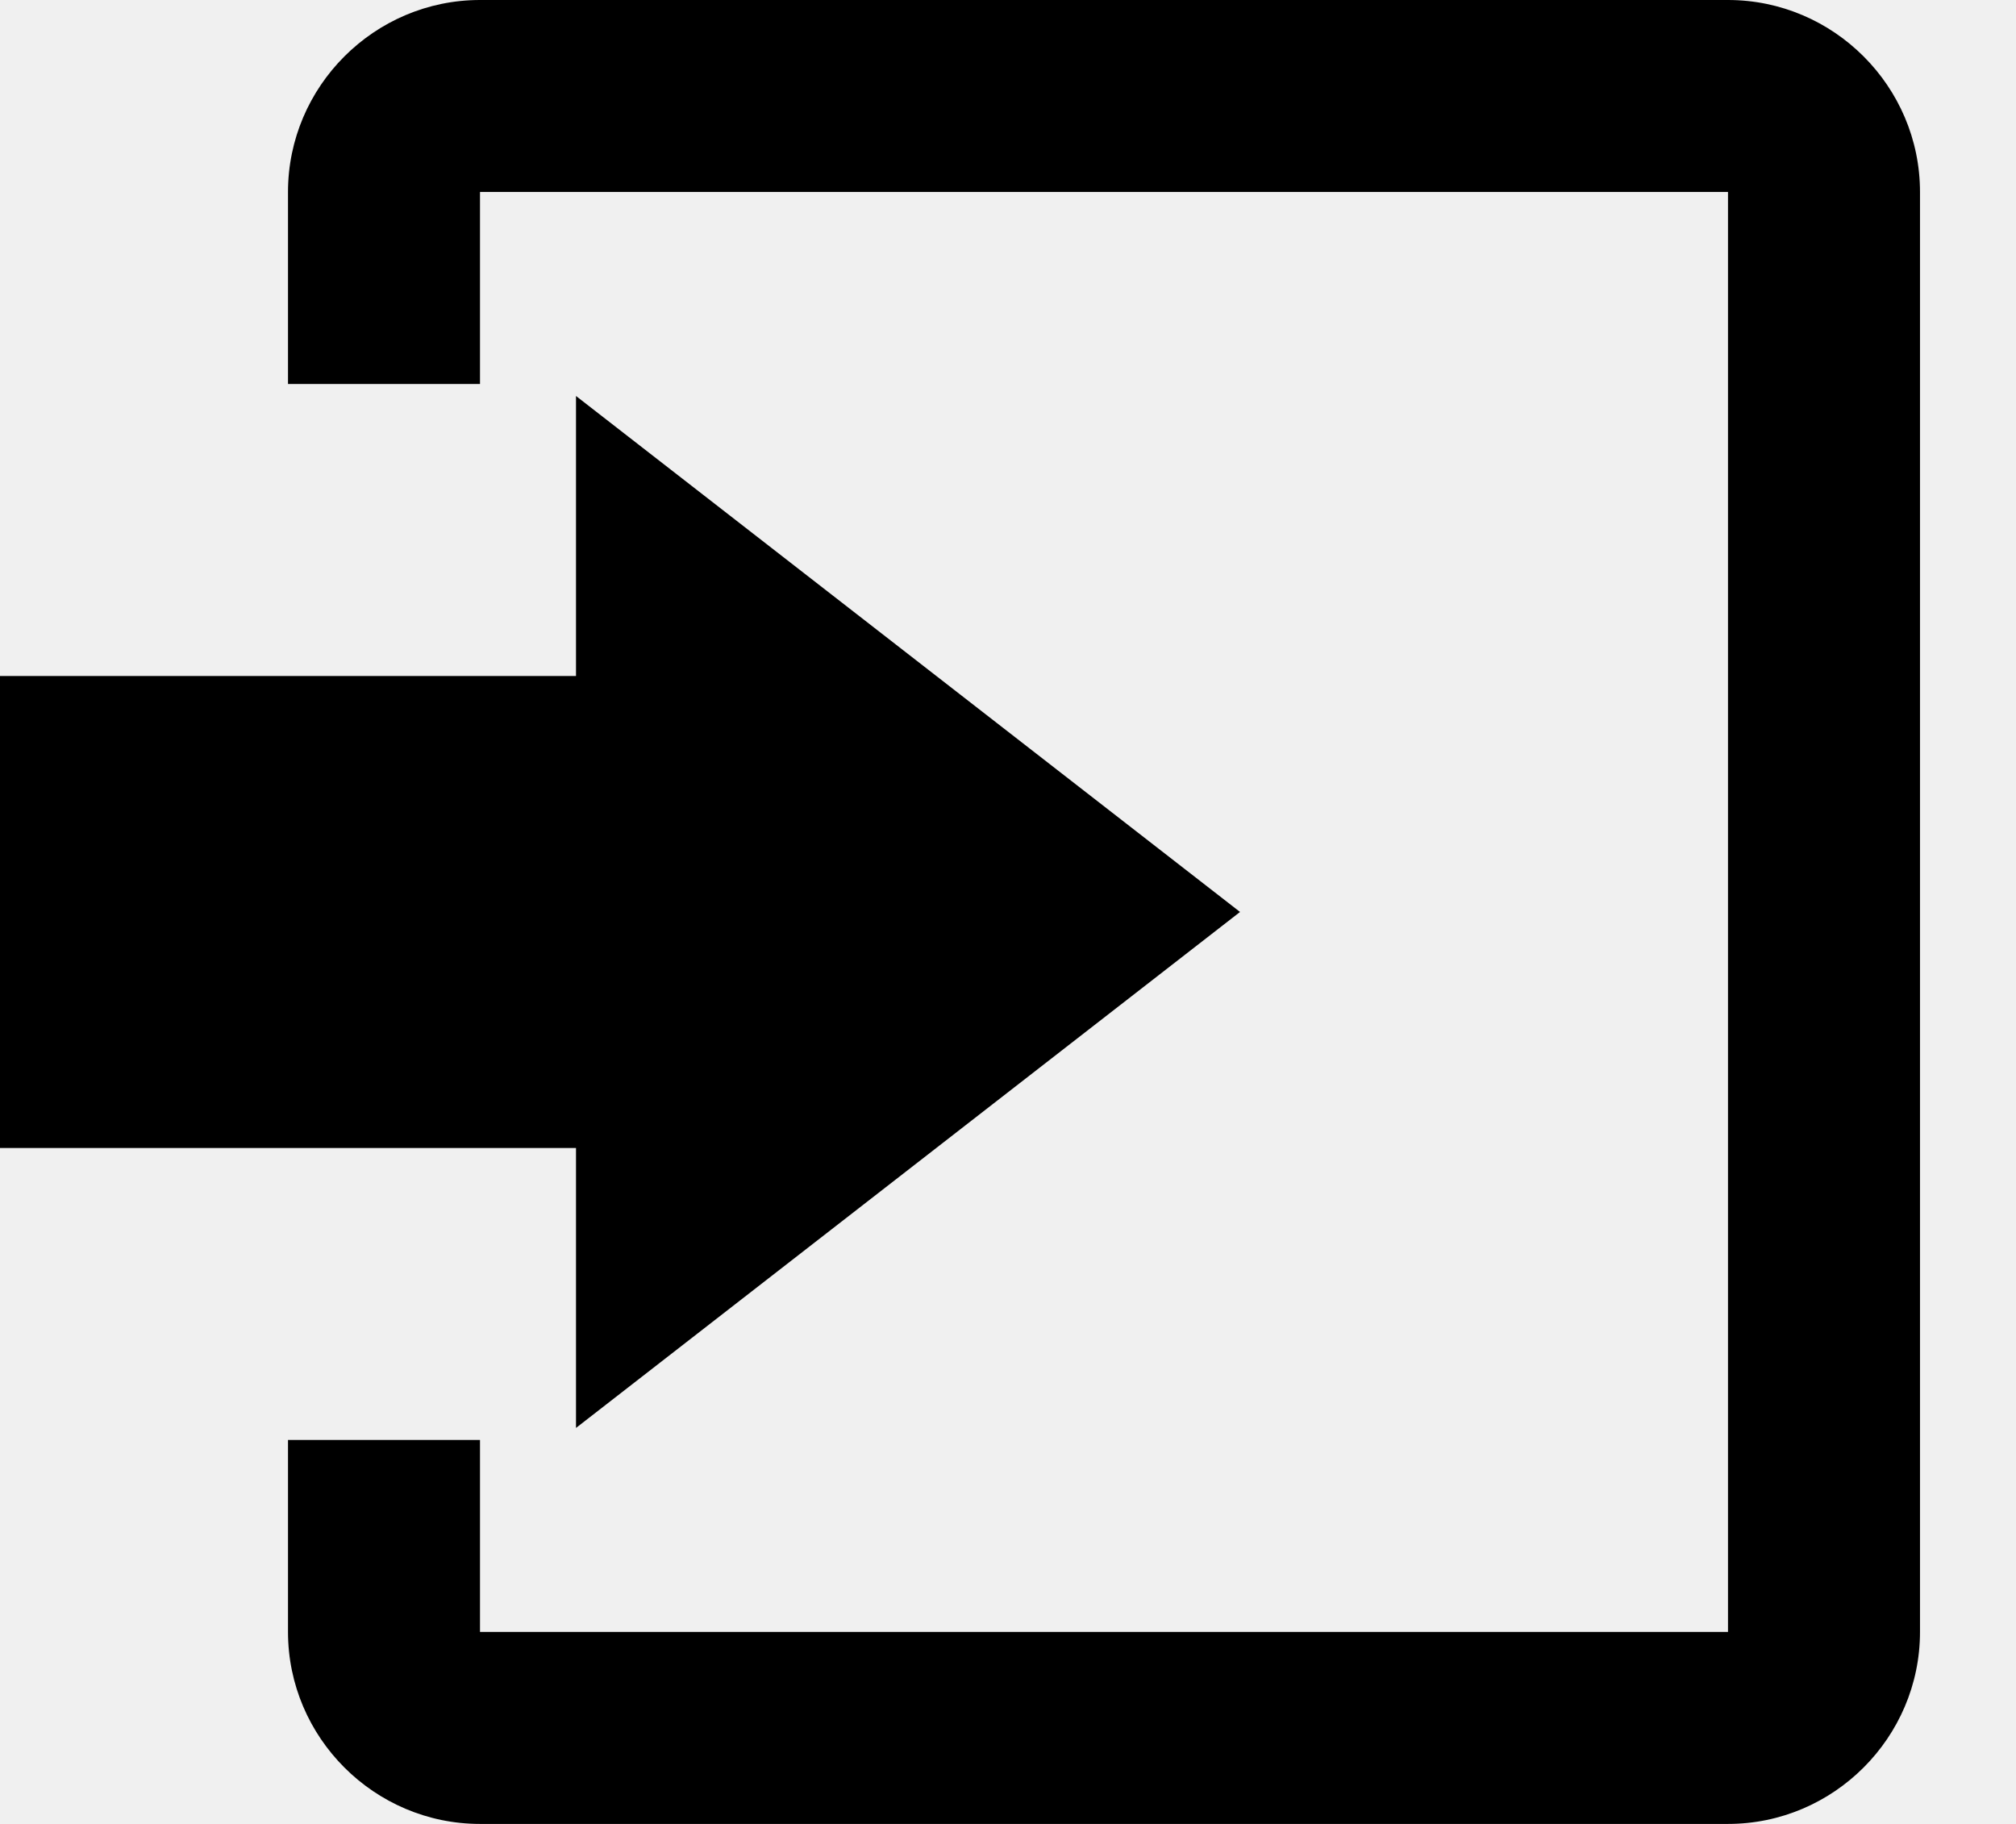
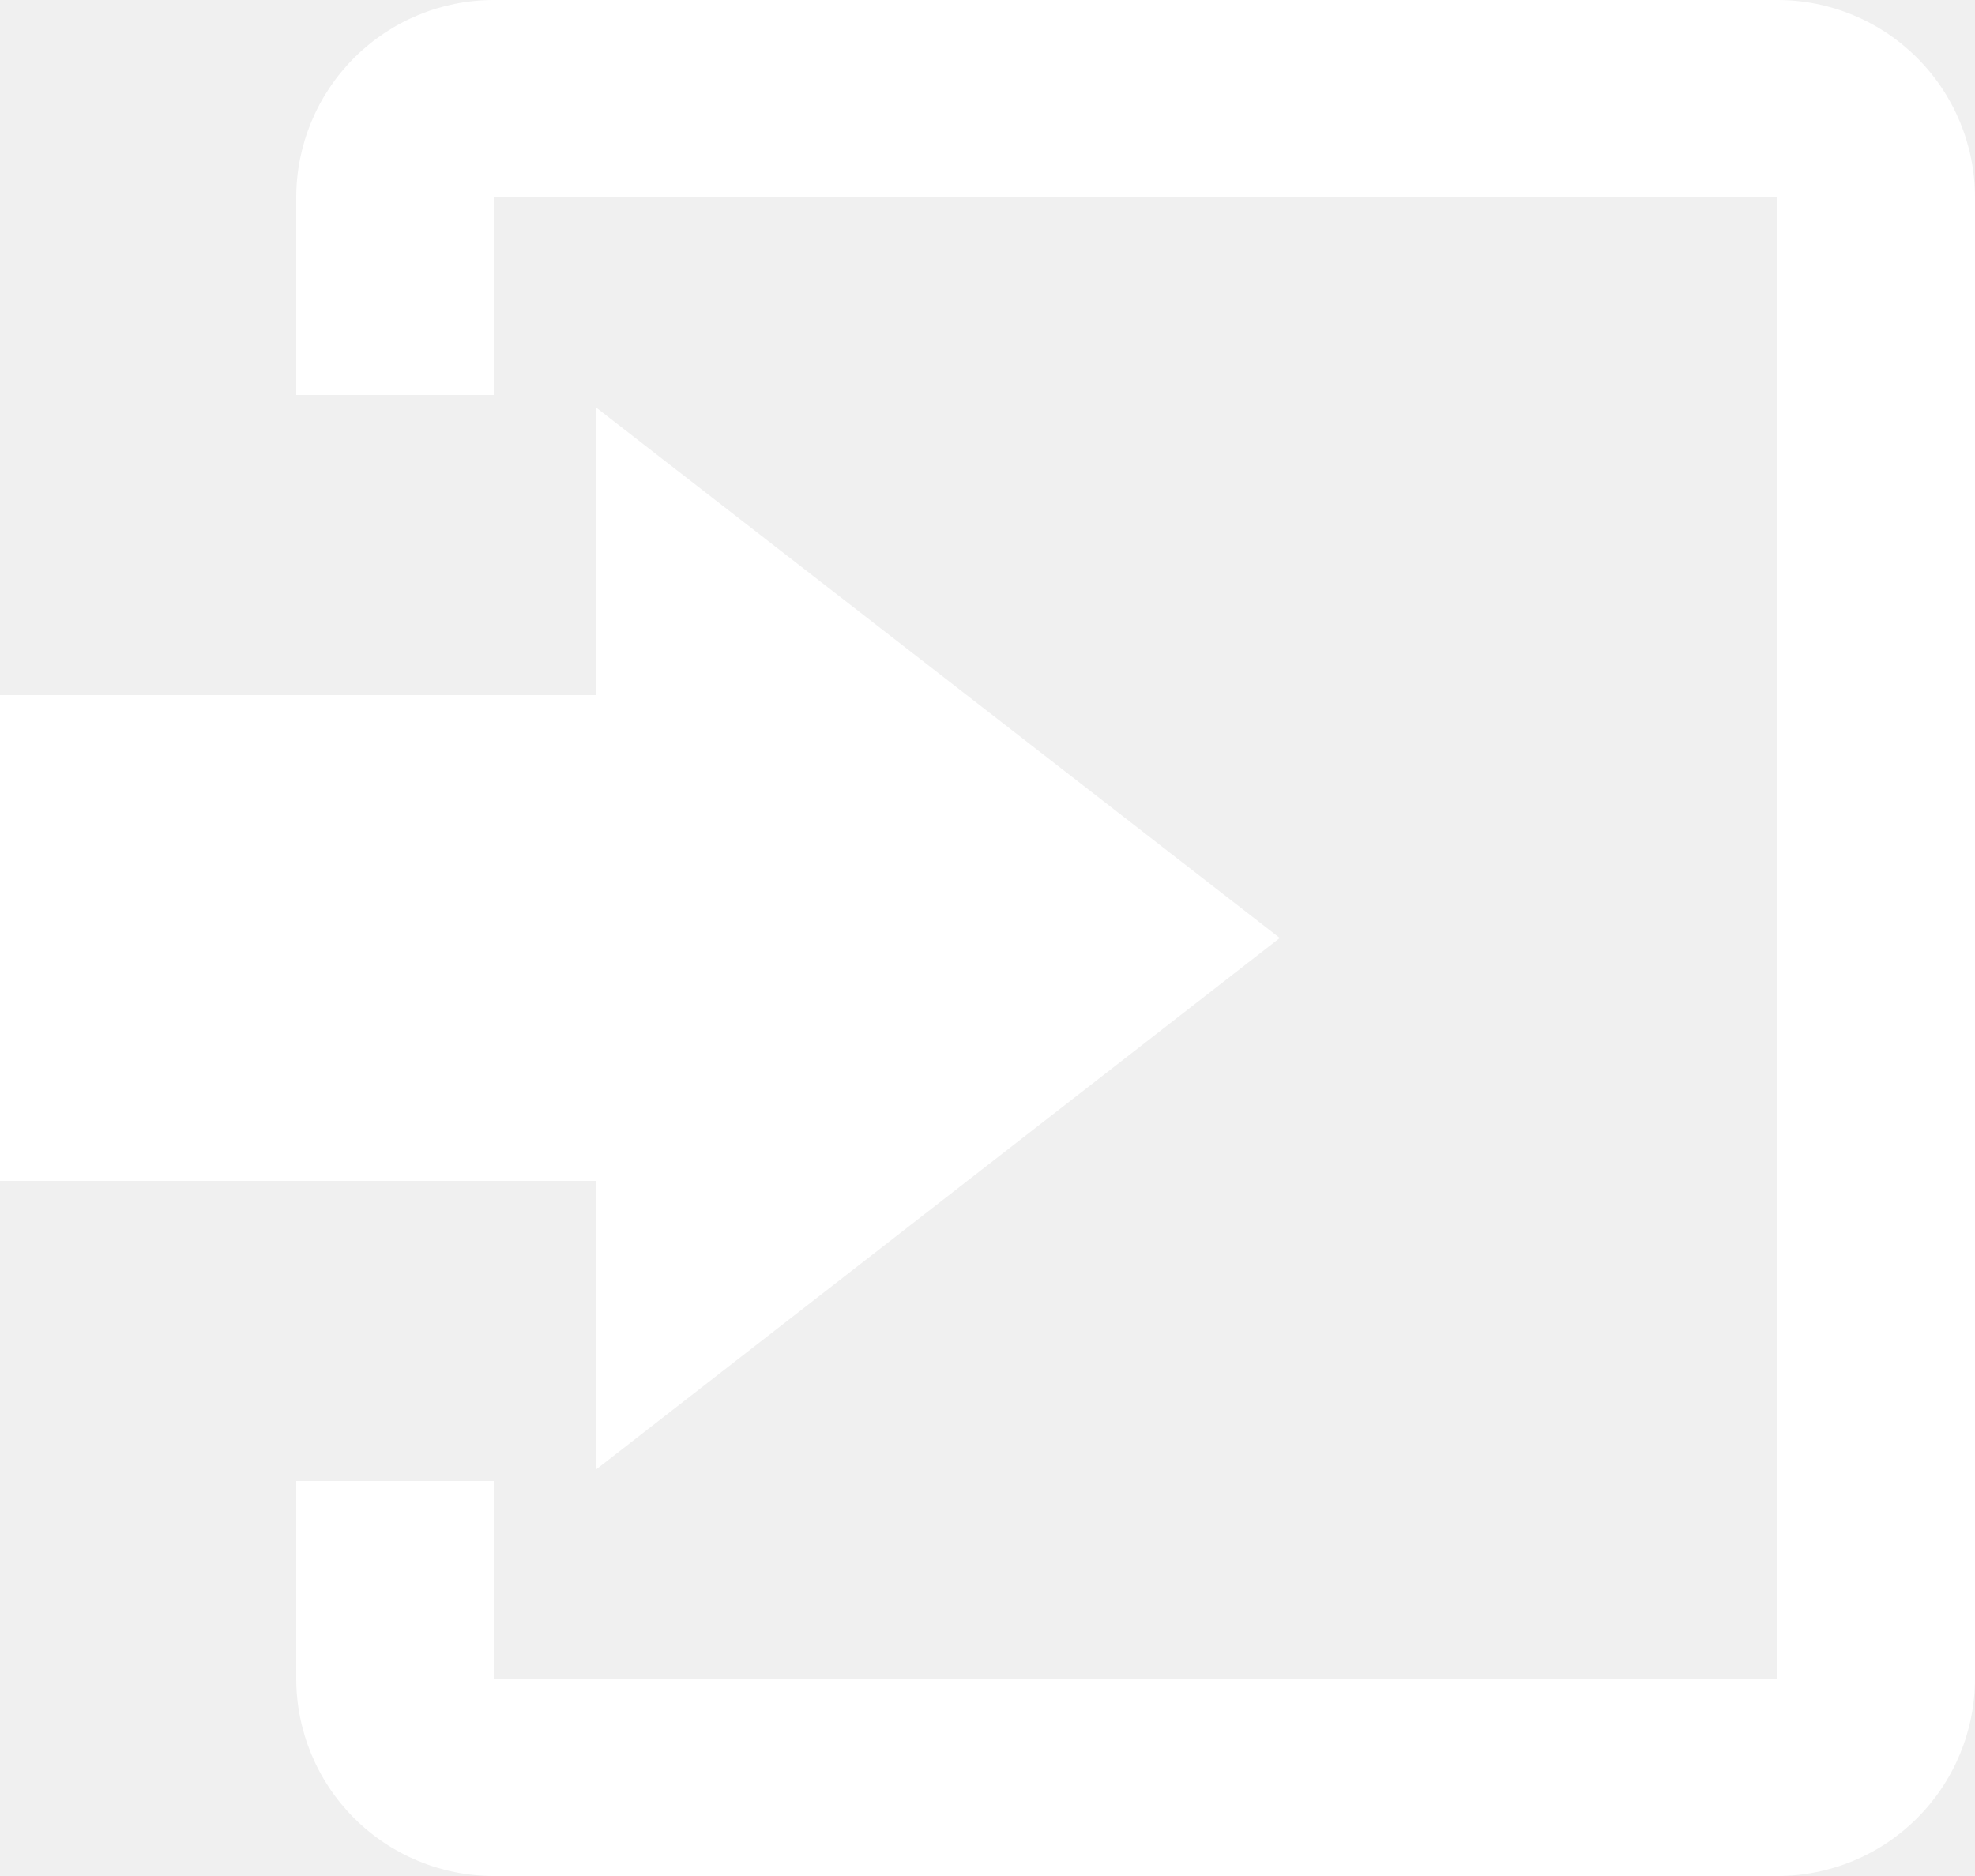
- <svg xmlns="http://www.w3.org/2000/svg" width="21" height="19" viewBox="0 0 21 19">
-   <g fill="#000">
-     <path d="M6 14.875L12.917 9.5 6 4.125v2.917H-.042v4.917H6z" />
-     <path d="M18 0H5C3.9 0 3 .9 3 2v2h2V2h13v15H5v-2H3v2c0 1.1.9 2 2 2h13c1.1 0 2-.9 2-2V2c0-1.1-.9-2-2-2z" />
-   </g>
+ <svg xmlns="http://www.w3.org/2000/svg" width="20" height="19" viewBox="0 0 20 19" fill="none">
+   <path d="M6.04 14.88L12.96 9.5L6.04 4.13V7.04H0V11.96H6.04V14.88Z" fill="white" />
+   <path d="M18 0H5C4.47 0 3.961 0.211 3.586 0.586C3.211 0.961 3 1.47 3 2V4H5V2H18V17H5V15H3V17C3 17.53 3.211 18.039 3.586 18.414C3.961 18.789 4.47 19 5 19H18C18.53 19 19.039 18.789 19.414 18.414C19.789 18.039 20 17.53 20 17V2C20 1.47 19.789 0.961 19.414 0.586C19.039 0.211 18.53 0 18 0Z" fill="white" />
</svg>
